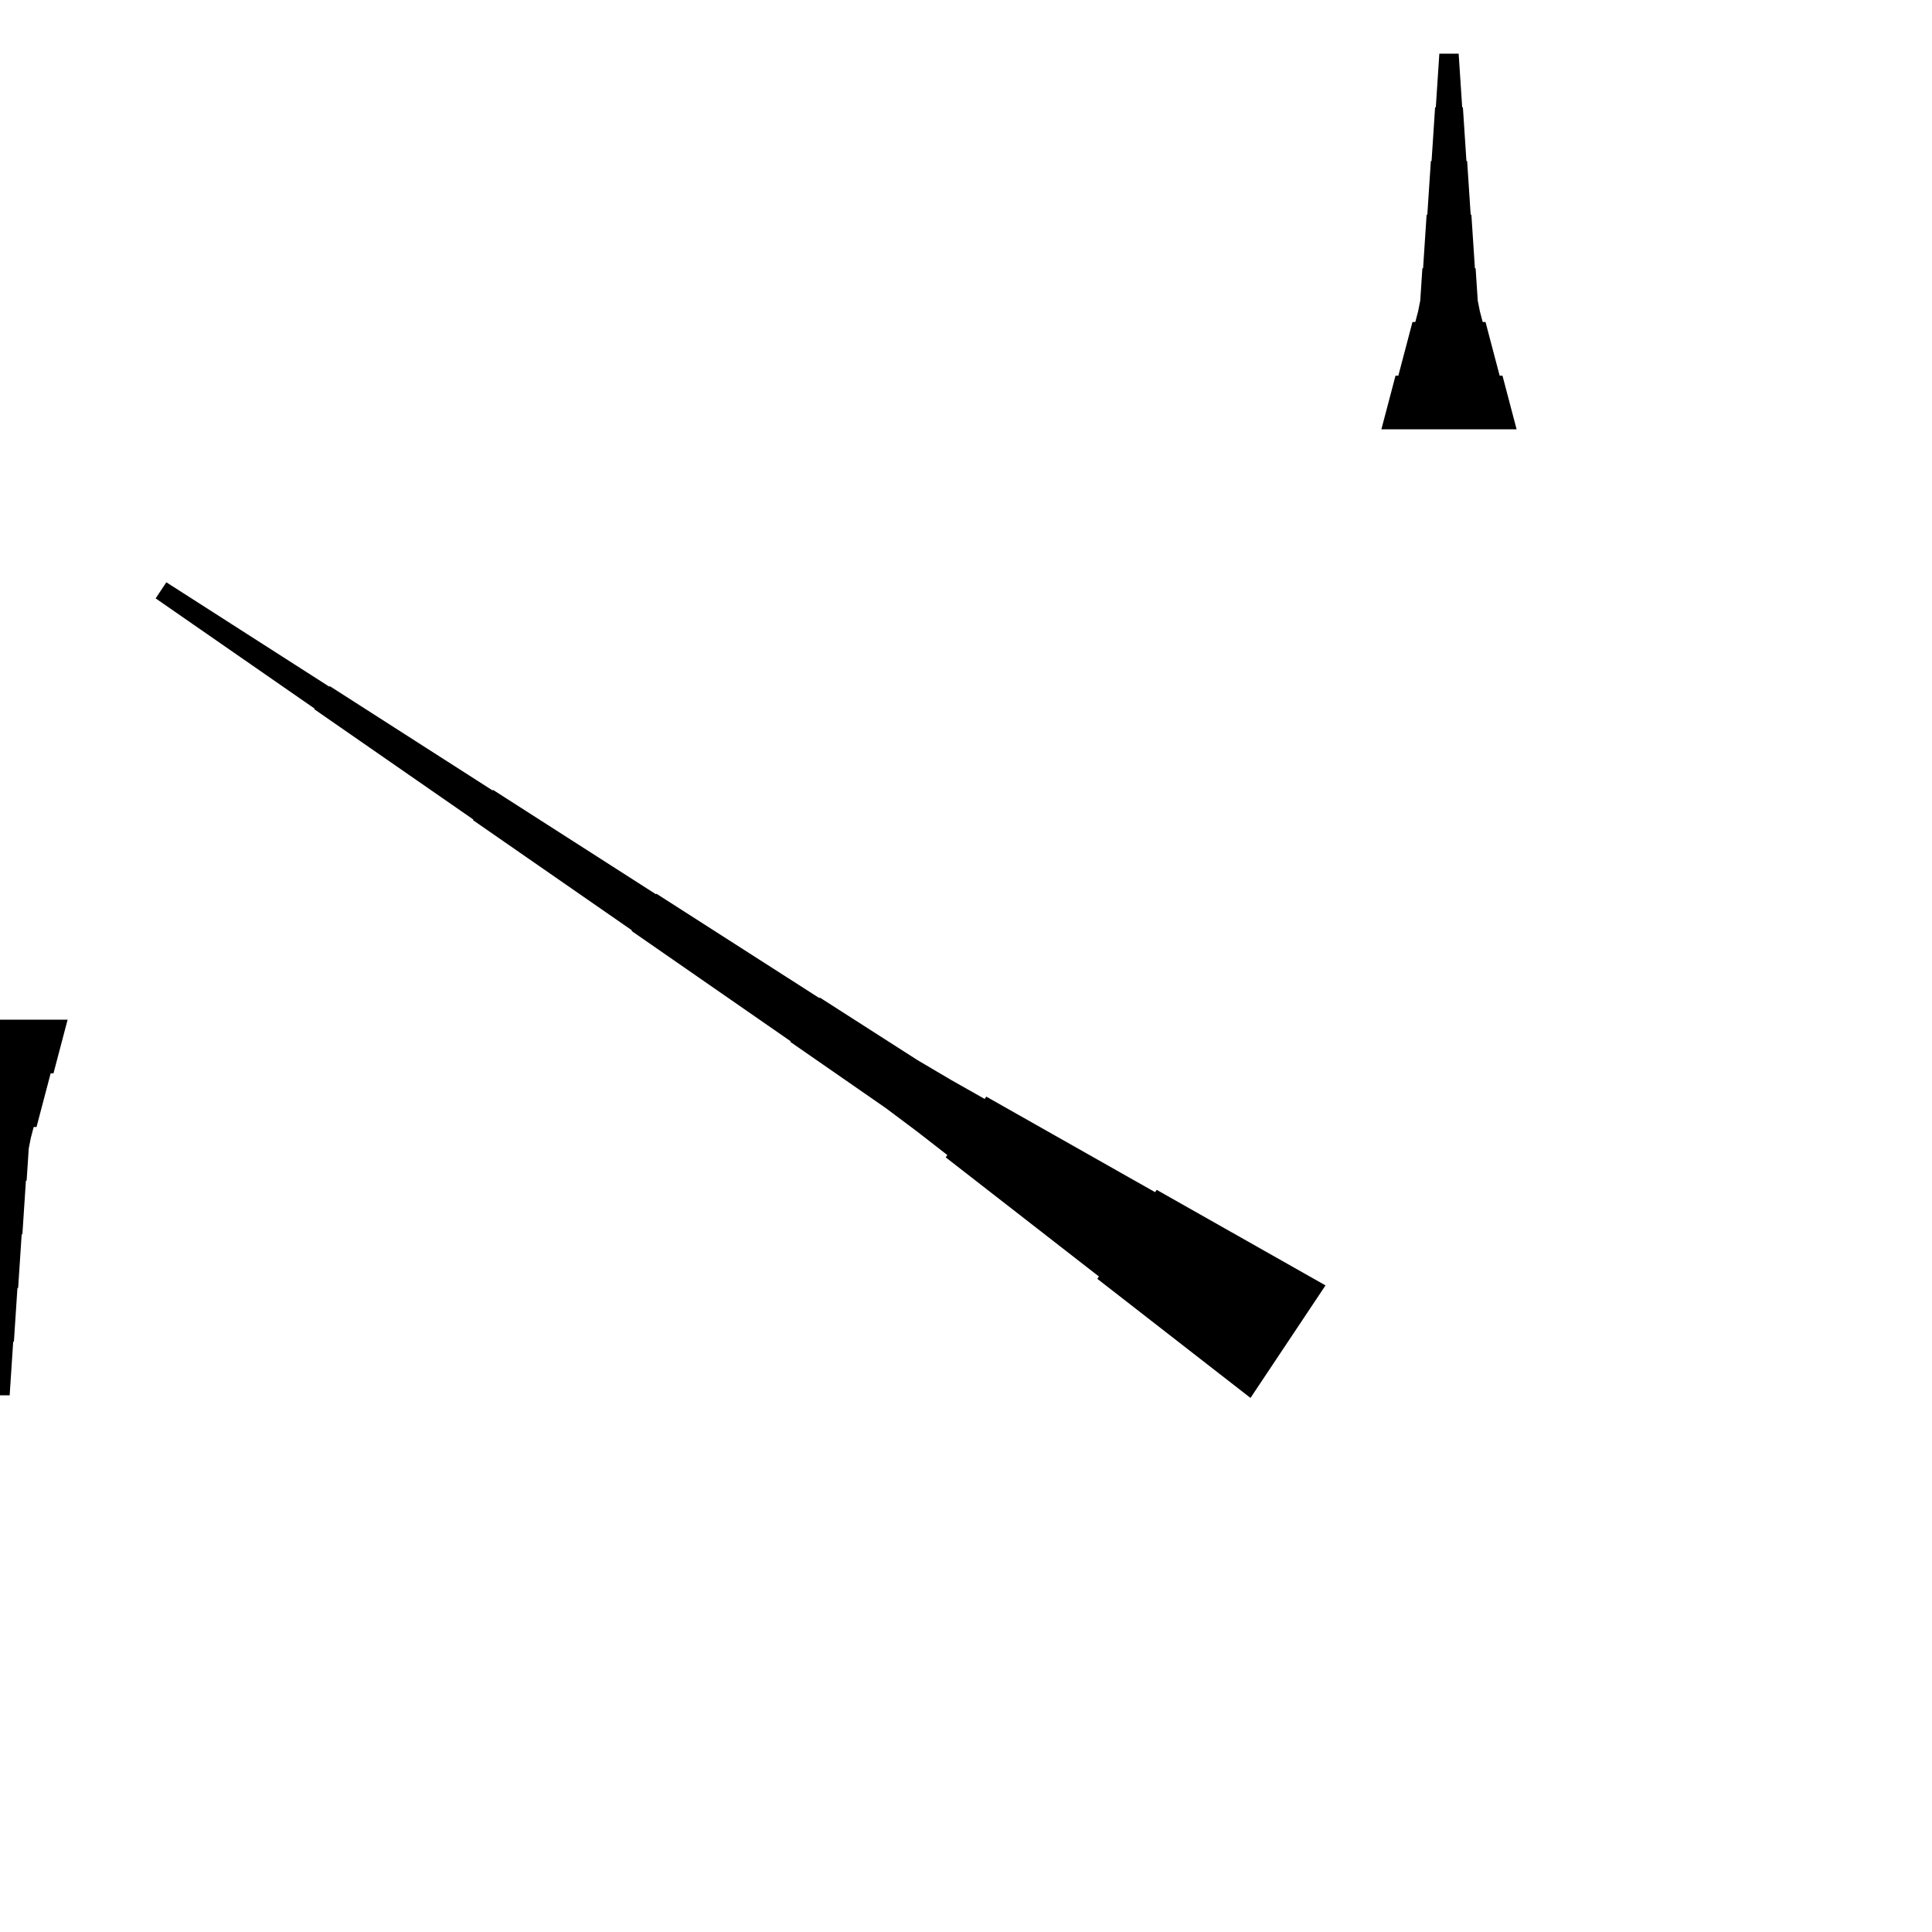
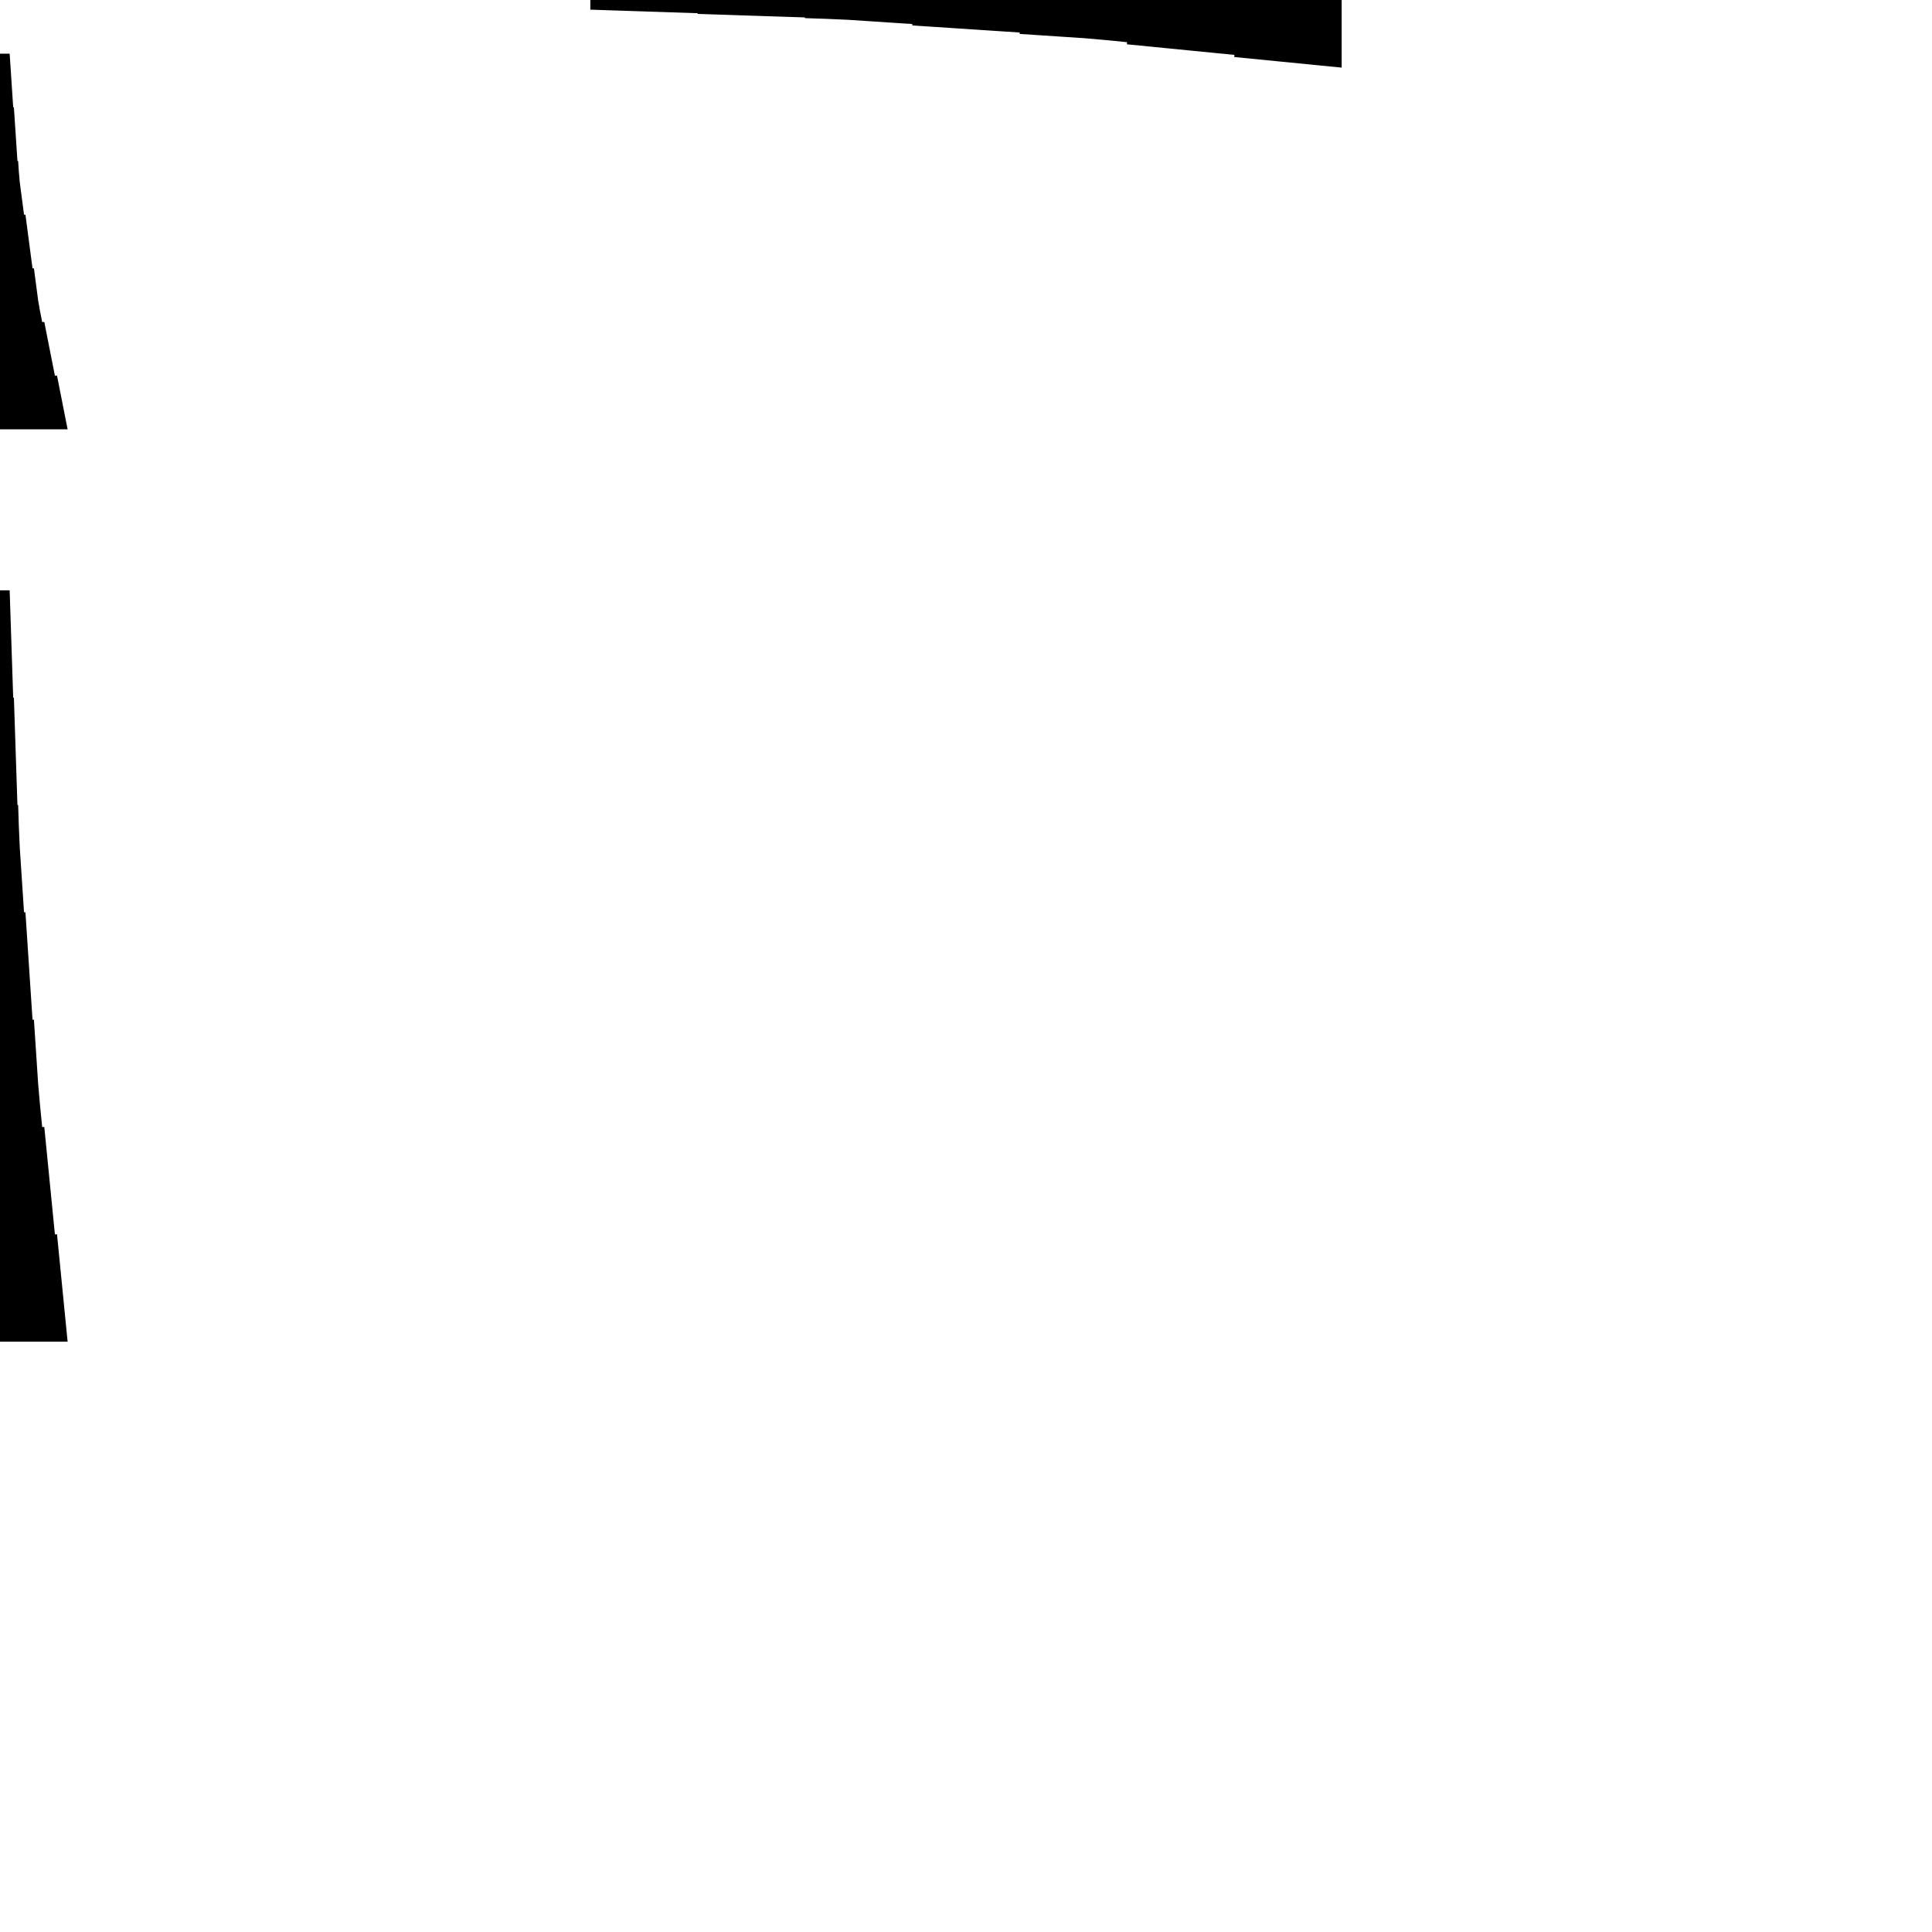
<svg xmlns="http://www.w3.org/2000/svg" version="1.1" width="283.465pt" height="283.465pt" viewBox="0 0 283.465 283.465">
-   <polygon points="9.921 149.606 9.506 151.181 9.092 152.756 8.677 154.331 8.262 155.905 7.847 157.48 7.432 157.48 7.018 159.055 6.603 160.63 6.188 162.205 5.773 163.78 5.358 165.354 4.943 165.354 4.529 166.929 4.217 168.504 4.114 170.079 4.01 171.654 3.906 173.228 3.803 173.228 3.699 174.803 3.595 176.378 3.491 177.953 3.388 179.528 3.284 181.102 3.18 181.102 3.077 182.677 2.973 184.252 2.869 185.827 2.765 187.402 2.662 188.976 2.558 188.976 2.454 190.551 2.351 192.126 2.247 193.701 2.143 195.276 2.04 196.85 1.936 196.85 1.832 198.425 1.728 200 1.625 201.575 1.521 203.15 1.417 204.724 -1.417 204.724 -1.521 203.15 -1.625 201.575 -1.728 200 -1.832 198.425 -1.936 196.85 -2.04 196.85 -2.143 195.276 -2.247 193.701 -2.351 192.126 -2.454 190.551 -2.558 188.976 -2.662 188.976 -2.765 187.402 -2.869 185.827 -2.973 184.252 -3.077 182.677 -3.18 181.102 -3.284 181.102 -3.388 179.528 -3.491 177.953 -3.595 176.378 -3.699 174.803 -3.803 173.228 -3.906 173.228 -4.01 171.654 -4.114 170.079 -4.217 168.504 -4.529 166.929 -4.943 165.354 -5.358 165.354 -5.773 163.78 -6.188 162.205 -6.603 160.63 -7.018 159.055 -7.432 157.48 -7.847 157.48 -8.262 155.905 -8.677 154.331 -9.092 152.756 -9.506 151.181 -9.921 149.606" fill="rgba(0,0,0,1)" />
-   <polygon points="202.677 62.992 203.092 61.417 203.507 59.843 203.922 58.268 204.337 56.693 204.751 55.118 205.166 55.118 205.581 53.543 205.996 51.968 206.411 50.394 206.825 48.819 207.24 47.244 207.655 47.244 208.07 45.669 208.381 44.094 208.485 42.52 208.588 40.945 208.692 39.37 208.796 39.37 208.9 37.795 209.003 36.221 209.107 34.646 209.211 33.071 209.314 31.496 209.418 31.496 209.522 29.921 209.625 28.346 209.729 26.772 209.833 25.197 209.937 23.622 210.04 23.622 210.144 22.047 210.248 20.472 210.351 18.898 210.455 17.323 210.559 15.748 210.663 15.748 210.766 14.173 210.87 12.598 210.974 11.024 211.077 9.449 211.181 7.874 214.016 7.874 214.119 9.449 214.223 11.024 214.327 12.598 214.431 14.173 214.534 15.748 214.638 15.748 214.742 17.323 214.845 18.898 214.949 20.472 215.053 22.047 215.156 23.622 215.26 23.622 215.364 25.197 215.468 26.772 215.571 28.346 215.675 29.921 215.779 31.496 215.882 31.496 215.986 33.071 216.09 34.646 216.194 36.221 216.297 37.795 216.401 39.37 216.505 39.37 216.608 40.945 216.712 42.52 216.816 44.094 217.127 45.669 217.542 47.244 217.957 47.244 218.371 48.819 218.786 50.394 219.201 51.968 219.616 53.543 220.031 55.118 220.446 55.118 220.86 56.693 221.275 58.268 221.69 59.843 222.105 61.417 222.52 62.992" fill="rgba(0,0,0,1)" />
-   <polygon points="183.473 205.105 178.979 201.611 174.484 198.116 169.99 194.621 165.496 191.126 161.001 187.632 161.232 187.286 156.737 183.792 152.243 180.297 147.749 176.802 143.254 173.307 138.76 169.813 138.99 169.467 134.496 165.973 129.944 162.564 125.277 159.328 120.61 156.092 115.943 152.857 116.001 152.77 111.334 149.534 106.667 146.298 102 143.062 97.333 139.827 92.666 136.591 92.724 136.505 88.057 133.269 83.39 130.033 78.723 126.797 74.056 123.561 69.39 120.325 69.447 120.239 64.78 117.003 60.113 113.767 55.447 110.531 50.78 107.295 46.113 104.059 46.17 103.973 41.503 100.737 36.837 97.501 32.17 94.265 27.503 91.029 22.836 87.793 24.408 85.435 29.19 88.498 33.972 91.561 38.754 94.625 43.536 97.688 48.318 100.751 48.375 100.665 53.157 103.728 57.939 106.792 62.721 109.855 67.503 112.918 72.285 115.982 72.343 115.895 77.125 118.959 81.906 122.022 86.688 125.085 91.47 128.149 96.252 131.212 96.31 131.126 101.092 134.189 105.874 137.252 110.656 140.316 115.438 143.379 120.219 146.442 120.277 146.356 125.059 149.419 129.841 152.483 134.623 155.546 139.52 158.437 144.474 161.241 144.704 160.896 149.659 163.701 154.613 166.505 159.568 169.309 164.523 172.114 169.477 174.918 169.707 174.573 174.662 177.378 179.616 180.182 184.571 182.987 189.525 185.791 194.48 188.595" fill="rgba(0,0,0,1)" />
+   <polygon points="-9.921 196.85 -9.61 193.701 -9.299 190.551 -8.988 187.402 -8.677 184.252 -8.366 181.102 -8.055 181.102 -7.743 177.953 -7.432 174.803 -7.121 171.654 -6.81 168.504 -6.499 165.354 -6.188 165.354 -5.877 162.205 -5.6 159.055 -5.393 155.905 -5.185 152.756 -4.978 149.606 -4.771 149.606 -4.563 146.457 -4.356 143.307 -4.148 140.157 -3.941 137.008 -3.733 133.858 -3.526 133.858 -3.319 130.709 -3.111 127.559 -2.904 124.409 -2.765 121.26 -2.662 118.11 -2.558 118.11 -2.454 114.961 -2.351 111.811 -2.247 108.661 -2.143 105.512 -2.04 102.362 -1.936 102.362 -1.832 99.213 -1.728 96.063 -1.625 92.913 -1.521 89.764 -1.417 86.614 1.417 86.614 1.521 89.764 1.625 92.913 1.728 96.063 1.832 99.213 1.936 102.362 2.04 102.362 2.143 105.512 2.247 108.661 2.351 111.811 2.454 114.961 2.558 118.11 2.662 118.11 2.765 121.26 2.904 124.409 3.111 127.559 3.319 130.709 3.526 133.858 3.733 133.858 3.941 137.008 4.148 140.157 4.356 143.307 4.563 146.457 4.771 149.606 4.978 149.606 5.185 152.756 5.393 155.905 5.6 159.055 5.877 162.205 6.188 165.354 6.499 165.354 6.81 168.504 7.121 171.654 7.432 174.803 7.743 177.953 8.055 181.102 8.366 181.102 8.677 184.252 8.988 187.402 9.299 190.551 9.61 193.701 9.921 196.85" fill="rgba(0,0,0,1)" />
+   <polygon points="-9.921 62.992 -9.61 61.417 -9.299 59.843 -8.988 58.268 -8.677 56.693 -8.366 55.118 -8.055 55.118 -7.743 53.543 -7.432 51.968 -7.121 50.394 -6.81 48.819 -6.499 47.244 -6.188 47.244 -5.877 45.669 -5.6 44.094 -5.393 42.52 -5.185 40.945 -4.978 39.37 -4.771 39.37 -4.563 37.795 -4.356 36.221 -4.148 34.646 -3.941 33.071 -3.733 31.496 -3.526 31.496 -3.319 29.921 -3.111 28.346 -2.904 26.772 -2.765 25.197 -2.662 23.622 -2.558 23.622 -2.454 22.047 -2.351 20.472 -2.247 18.898 -2.143 17.323 -2.04 15.748 -1.936 15.748 -1.832 14.173 -1.728 12.598 -1.625 11.024 -1.521 9.449 -1.417 7.874 1.417 7.874 1.521 9.449 1.625 11.024 1.728 12.598 1.832 14.173 1.936 15.748 2.04 15.748 2.143 17.323 2.247 18.898 2.351 20.472 2.454 22.047 2.558 23.622 2.662 23.622 2.765 25.197 2.904 26.772 3.111 28.346 3.319 29.921 3.526 31.496 3.733 31.496 3.941 33.071 4.148 34.646 4.356 36.221 4.563 37.795 4.771 39.37 4.978 39.37 5.185 40.945 5.393 42.52 5.6 44.094 5.877 45.669 6.188 47.244 6.499 47.244 6.81 48.819 7.121 50.394 7.432 51.968 7.743 53.543 8.055 55.118 8.366 55.118 8.677 56.693 8.988 58.268 9.299 59.843 9.61 61.417 9.921 62.992" fill="rgba(0,0,0,1)" />
+   <polygon points="196.85 9.921 193.701 9.61 190.551 9.299 187.402 8.988 184.252 8.677 181.102 8.366 181.102 8.055 177.953 7.743 174.803 7.432 171.654 7.121 168.504 6.81 165.354 6.499 165.354 6.188 162.205 5.877 159.055 5.6 155.905 5.393 152.756 5.185 149.606 4.978 149.606 4.771 146.457 4.563 143.307 4.356 140.157 4.148 137.008 3.941 133.858 3.733 133.858 3.526 130.709 3.319 127.559 3.111 124.409 2.904 121.26 2.765 118.11 2.662 118.11 2.558 114.961 2.454 111.811 2.351 108.661 2.247 105.512 2.143 102.362 2.04 102.362 1.936 99.213 1.832 96.063 1.728 92.913 1.625 89.764 1.521 86.614 1.417 86.614 -1.417 89.764 -1.521 92.913 -1.625 96.063 -1.728 99.213 -1.832 102.362 -1.936 102.362 -2.04 105.512 -2.143 108.661 -2.247 111.811 -2.351 114.961 -2.454 118.11 -2.558 118.11 -2.662 121.26 -2.765 124.409 -2.904 127.559 -3.111 130.709 -3.319 133.858 -3.526 133.858 -3.733 137.008 -3.941 140.157 -4.148 143.307 -4.356 146.457 -4.563 149.606 -4.771 149.606 -4.978 152.756 -5.185 155.905 -5.393 159.055 -5.6 162.205 -5.877 165.354 -6.188 165.354 -6.499 168.504 -6.81 171.654 -7.121 174.803 -7.432 177.953 -7.743 181.102 -8.055 181.102 -8.366 184.252 -8.677 187.402 -8.988 190.551 -9.299 193.701 -9.61 196.85 -9.921" fill="rgba(0,0,0,1)" />
</svg>
